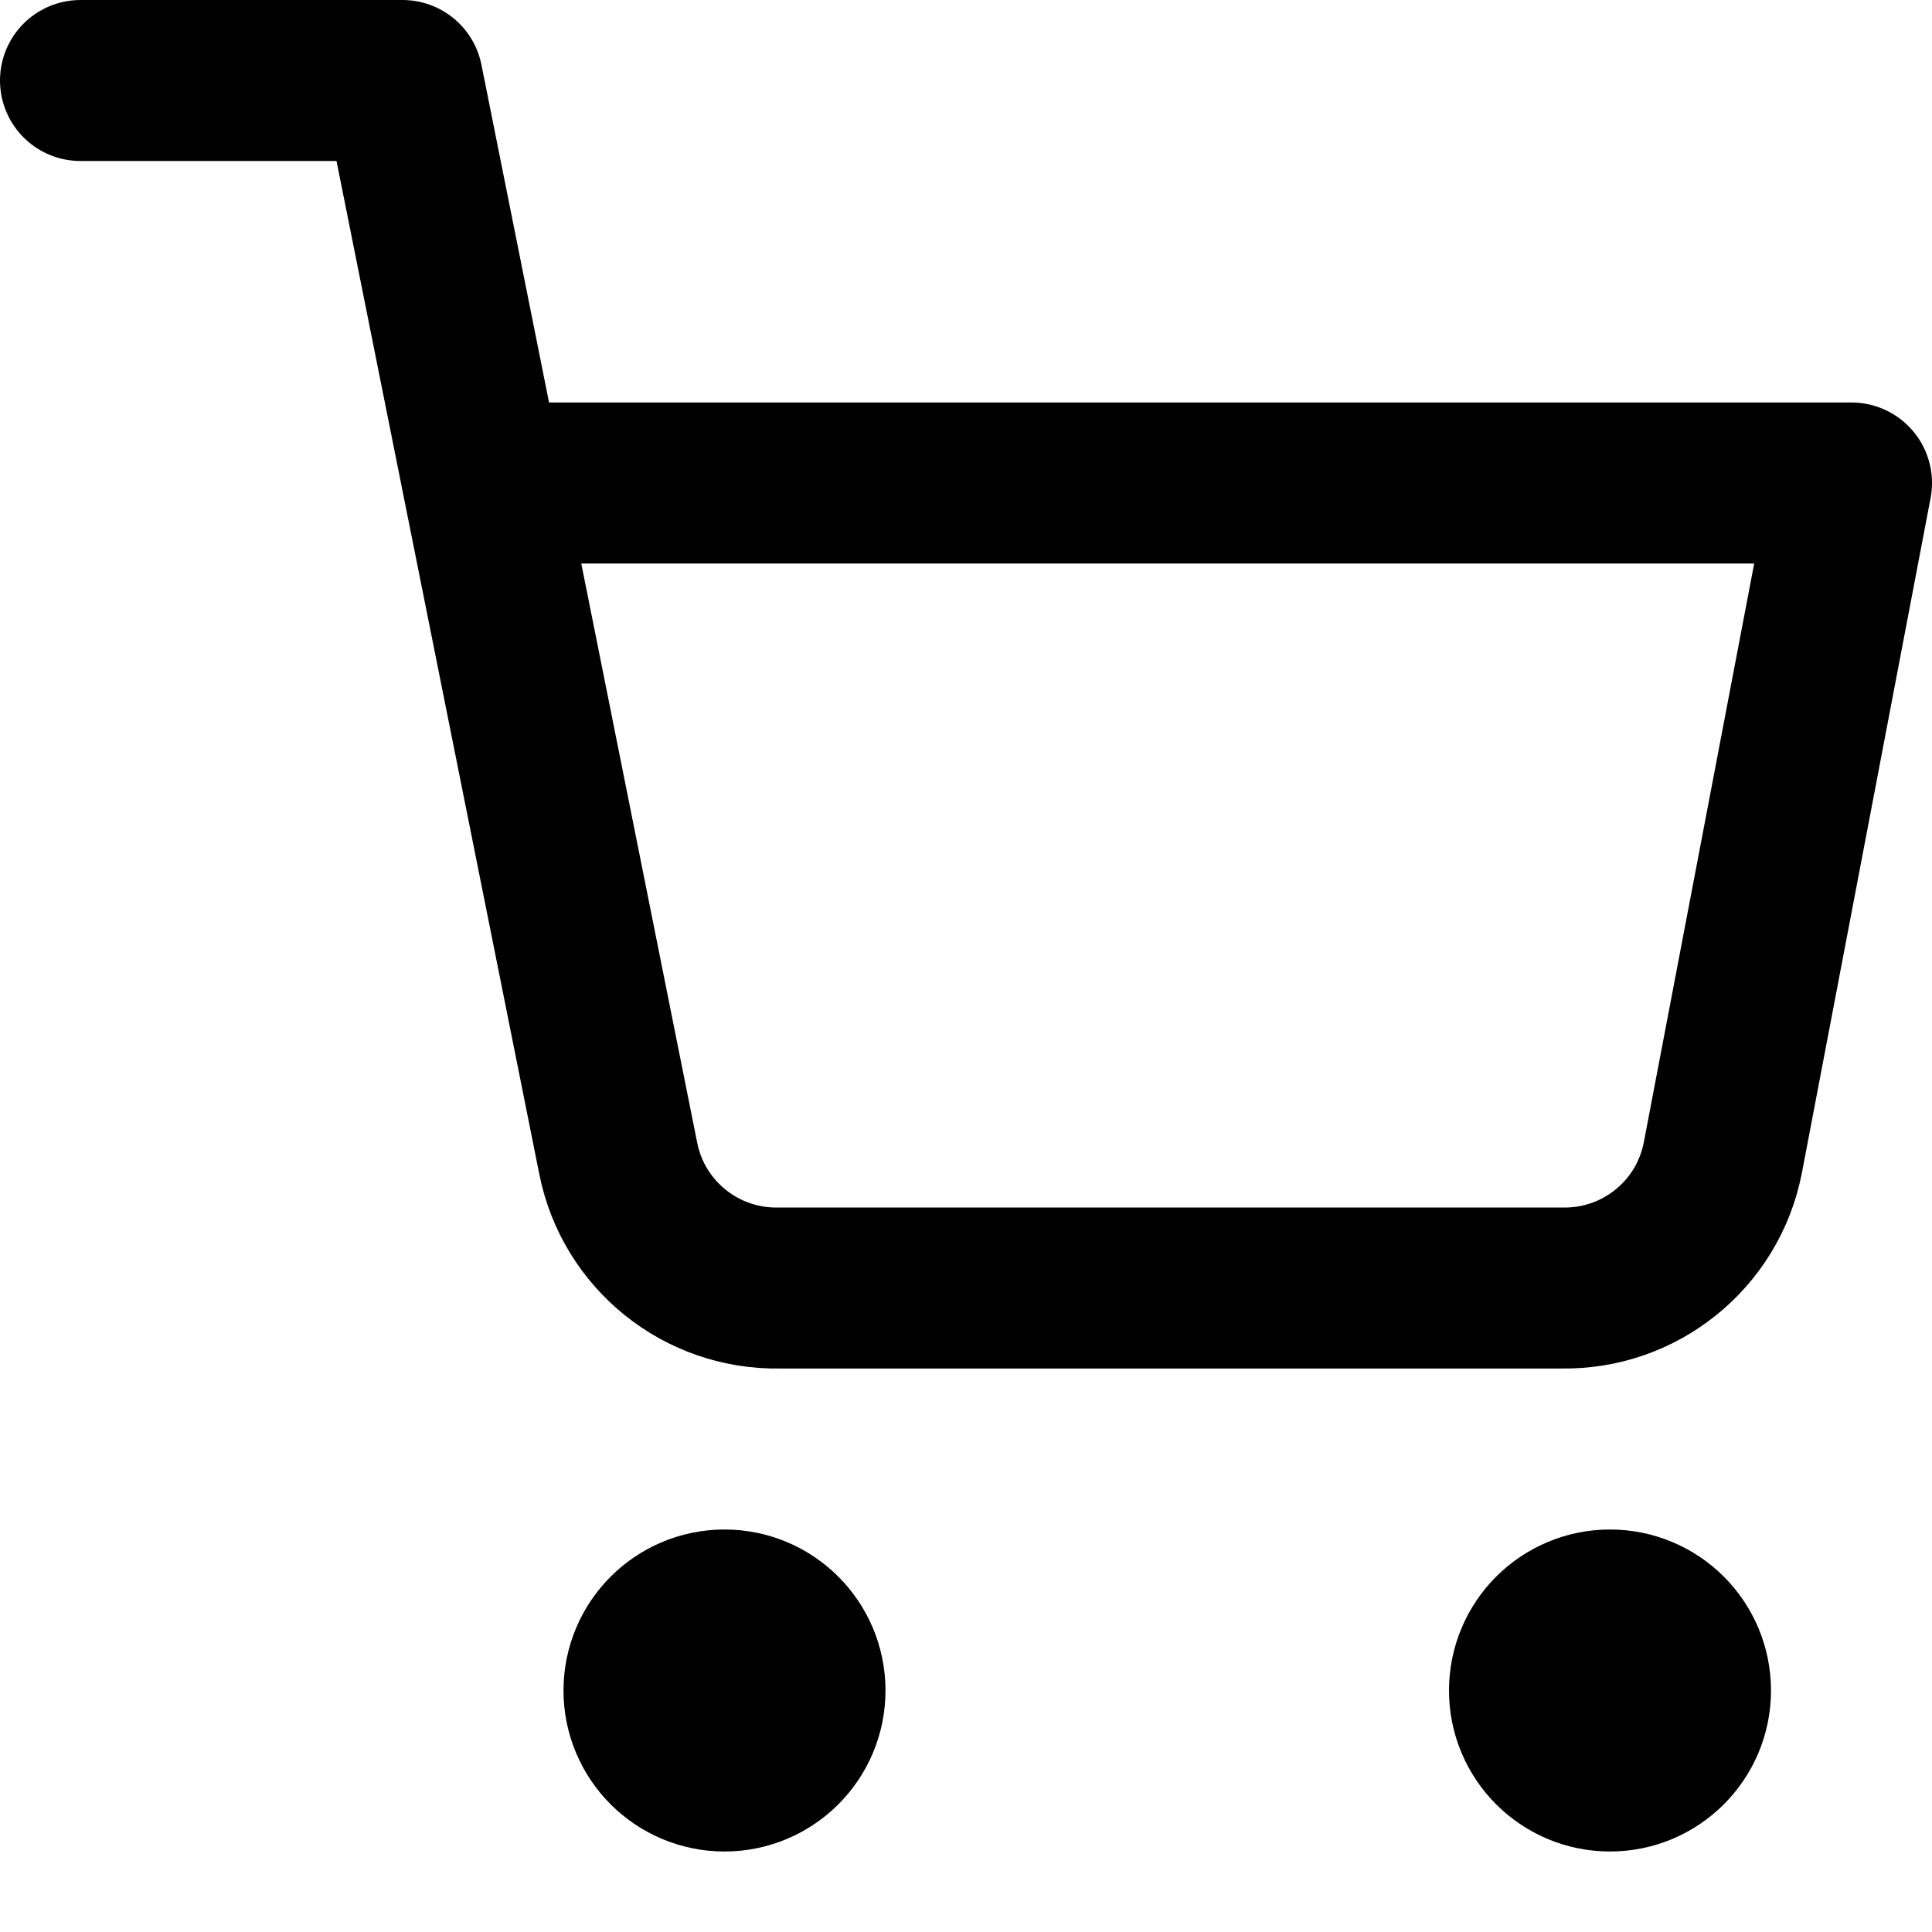
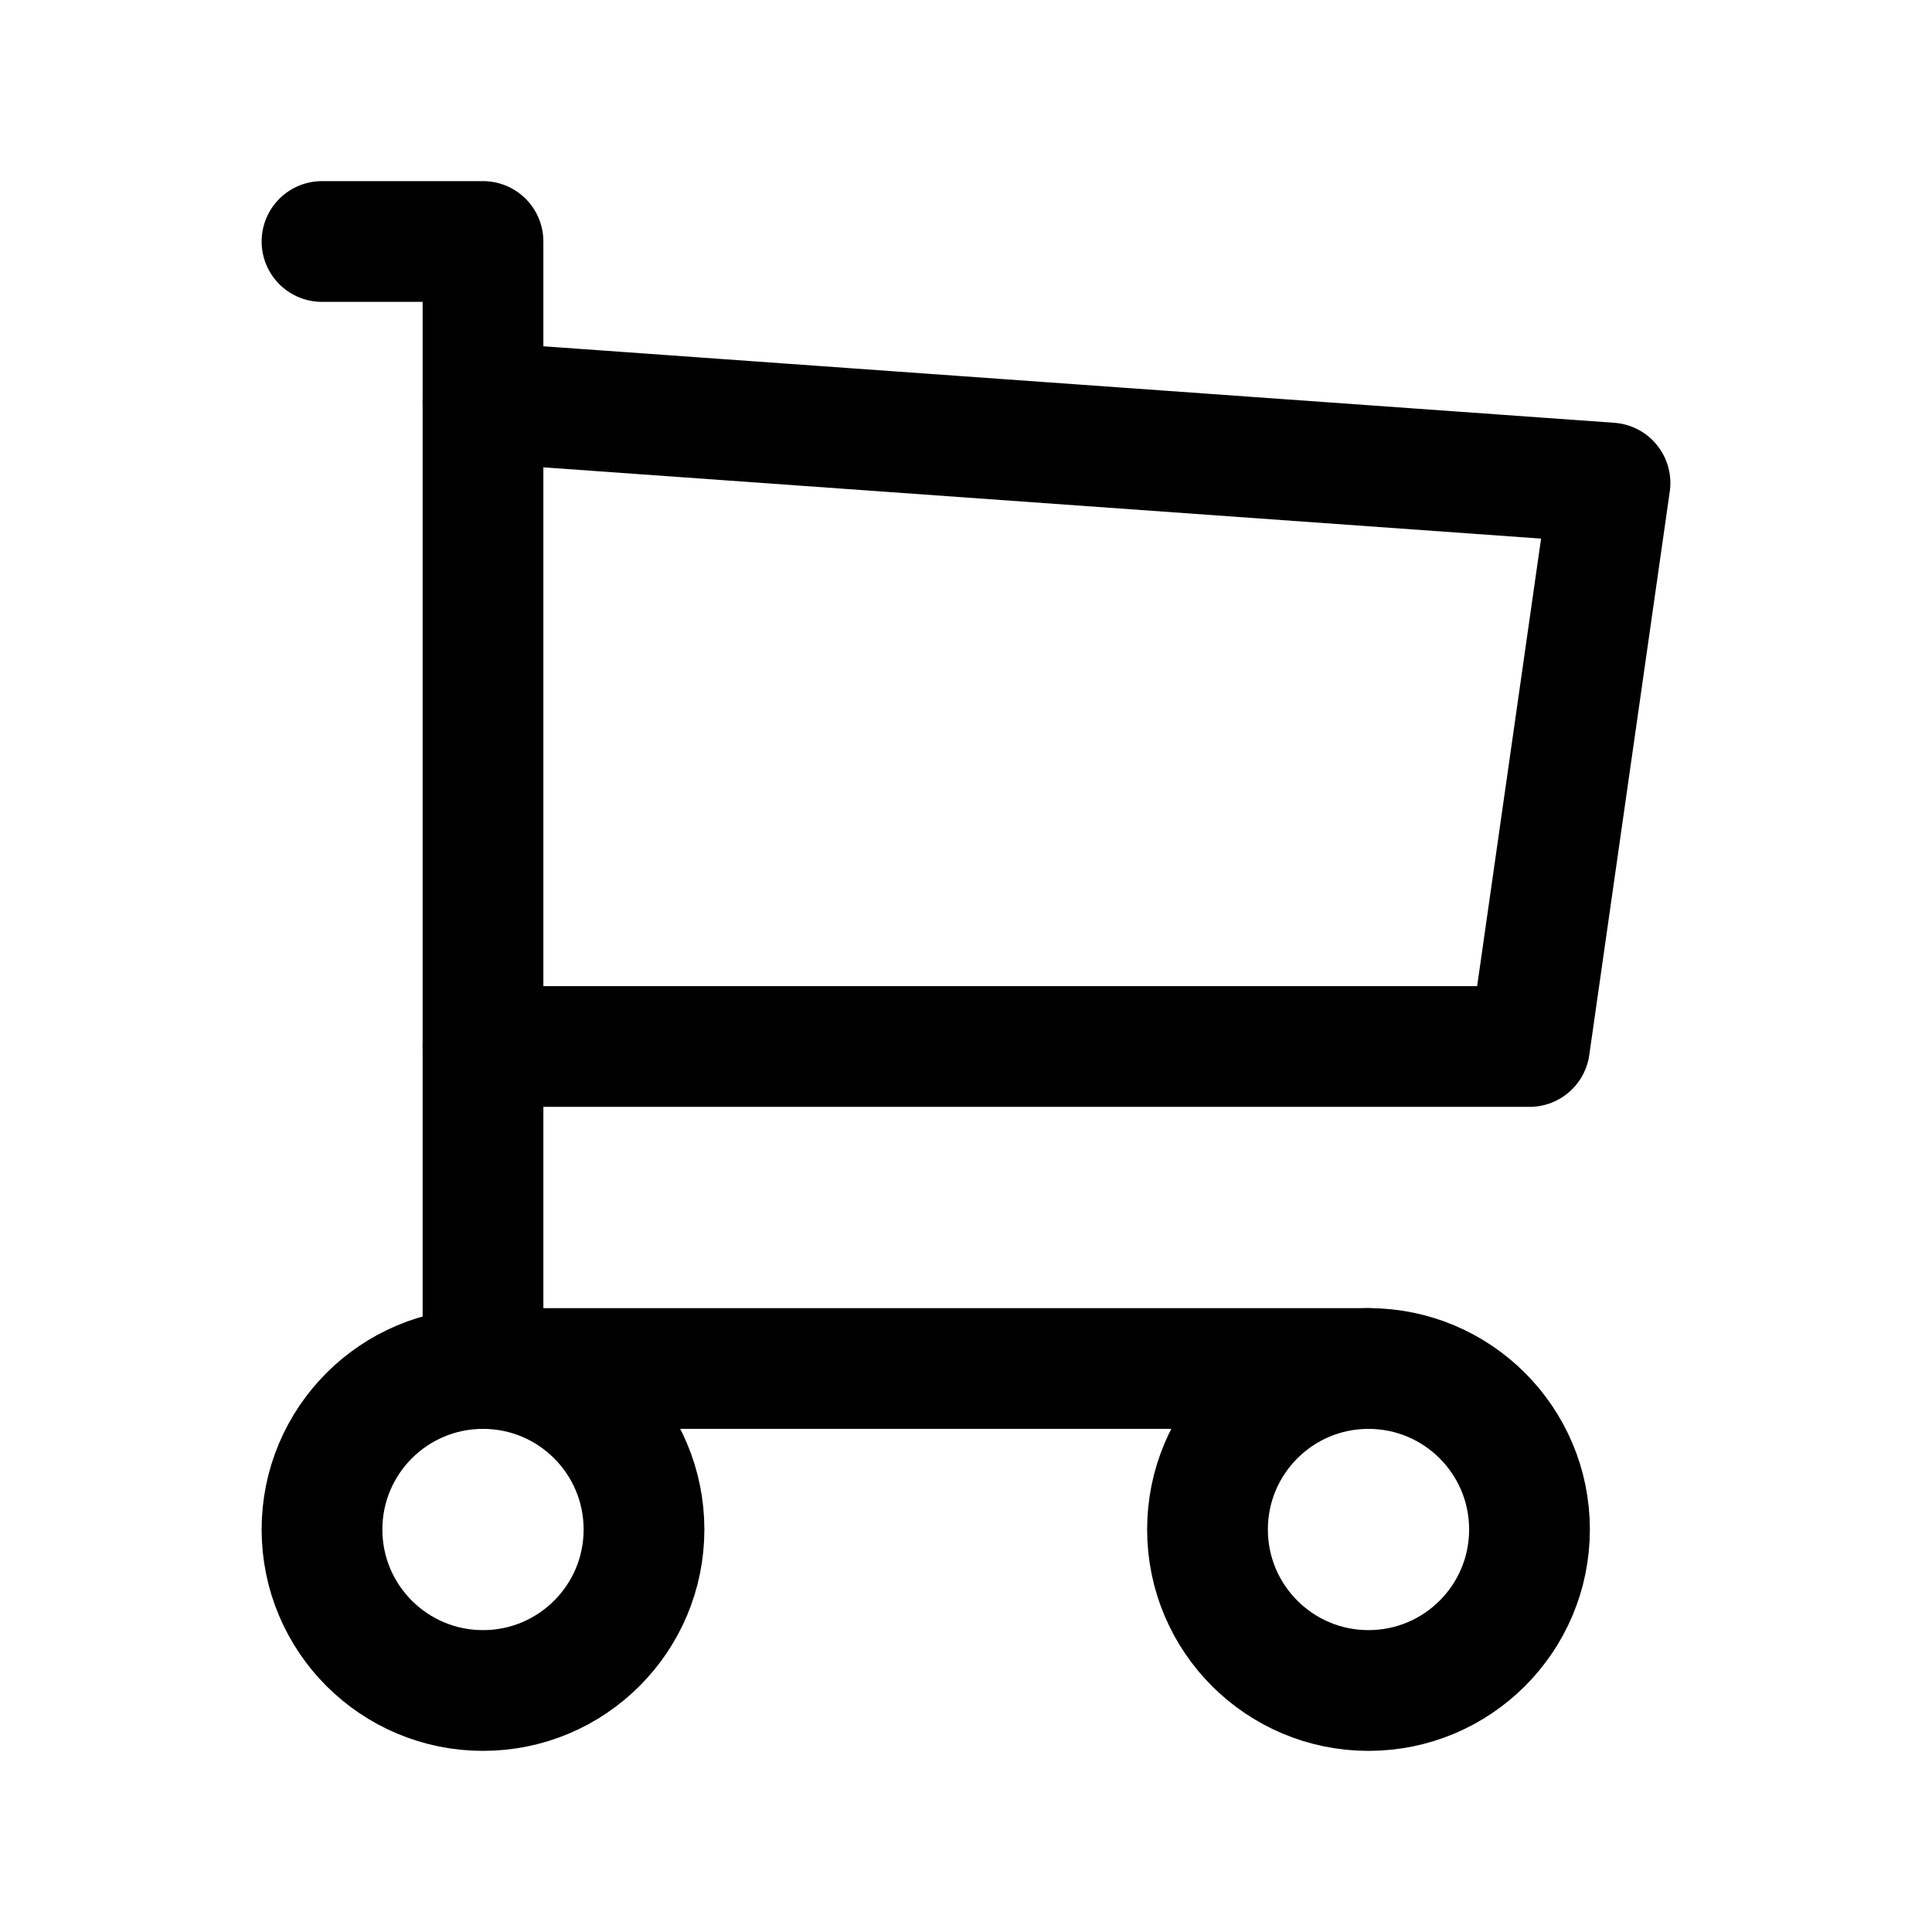
- <svg xmlns="http://www.w3.org/2000/svg" width="24" height="24" viewBox="0 0 24 24" fill="none" stroke="currentColor" stroke-width="2" stroke-linecap="round" stroke-linejoin="round" class="feather feather-shopping-cart">
-   <circle cx="9" cy="21" r="1" />
-   <circle cx="20" cy="21" r="1" />
-   <path d="M1 1h4l2.68 13.39a2 2 0 0 0 2 1.61h9.72a2 2 0 0 0 2-1.61L23 6H6" />
+ <svg xmlns="http://www.w3.org/2000/svg" class="icon icon-tabler icon-tabler-shopping-cart" width="24" height="24" viewBox="0 0 24 24" stroke-width="1.5" stroke="currentColor" fill="none" stroke-linecap="round" stroke-linejoin="round">
+   <path stroke="none" d="M0 0h24v24H0z" fill="none" />
+   <circle cx="6" cy="19" r="2" />
+   <circle cx="17" cy="19" r="2" />
+   <path d="M17 17h-11v-14h-2" />
+   <path d="M6 5l14 1l-1 7h-13" />
</svg>
